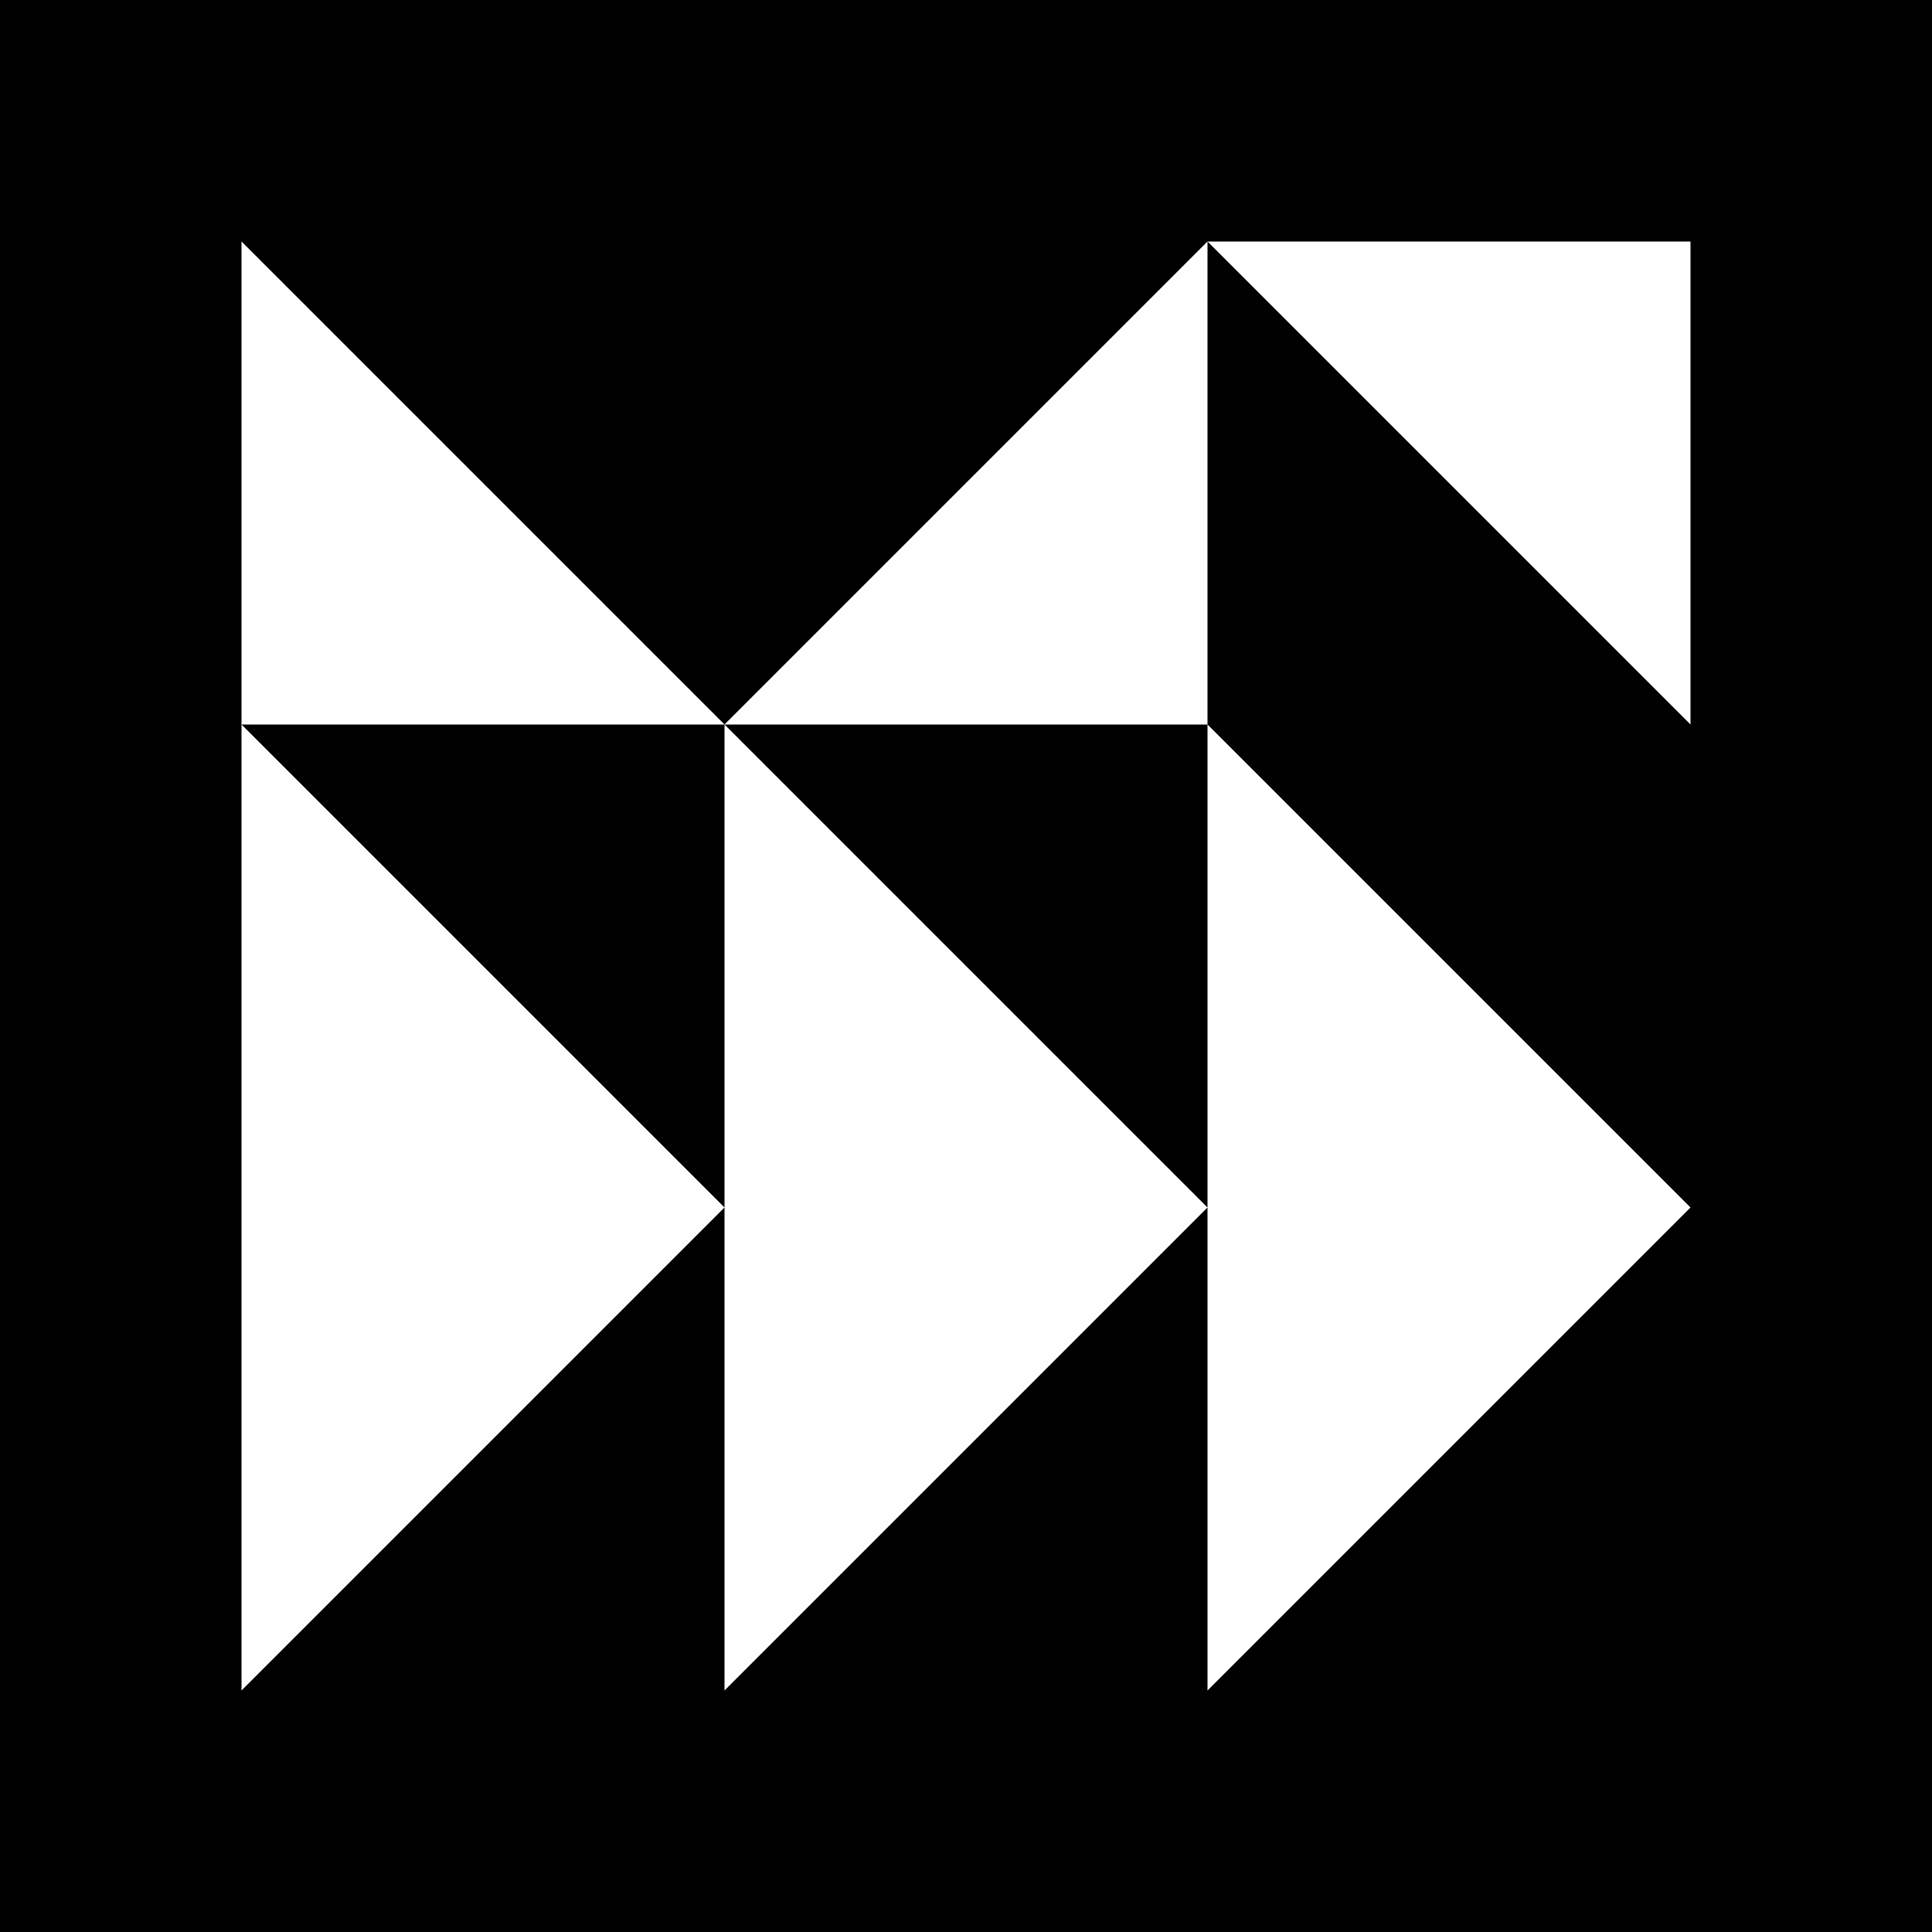
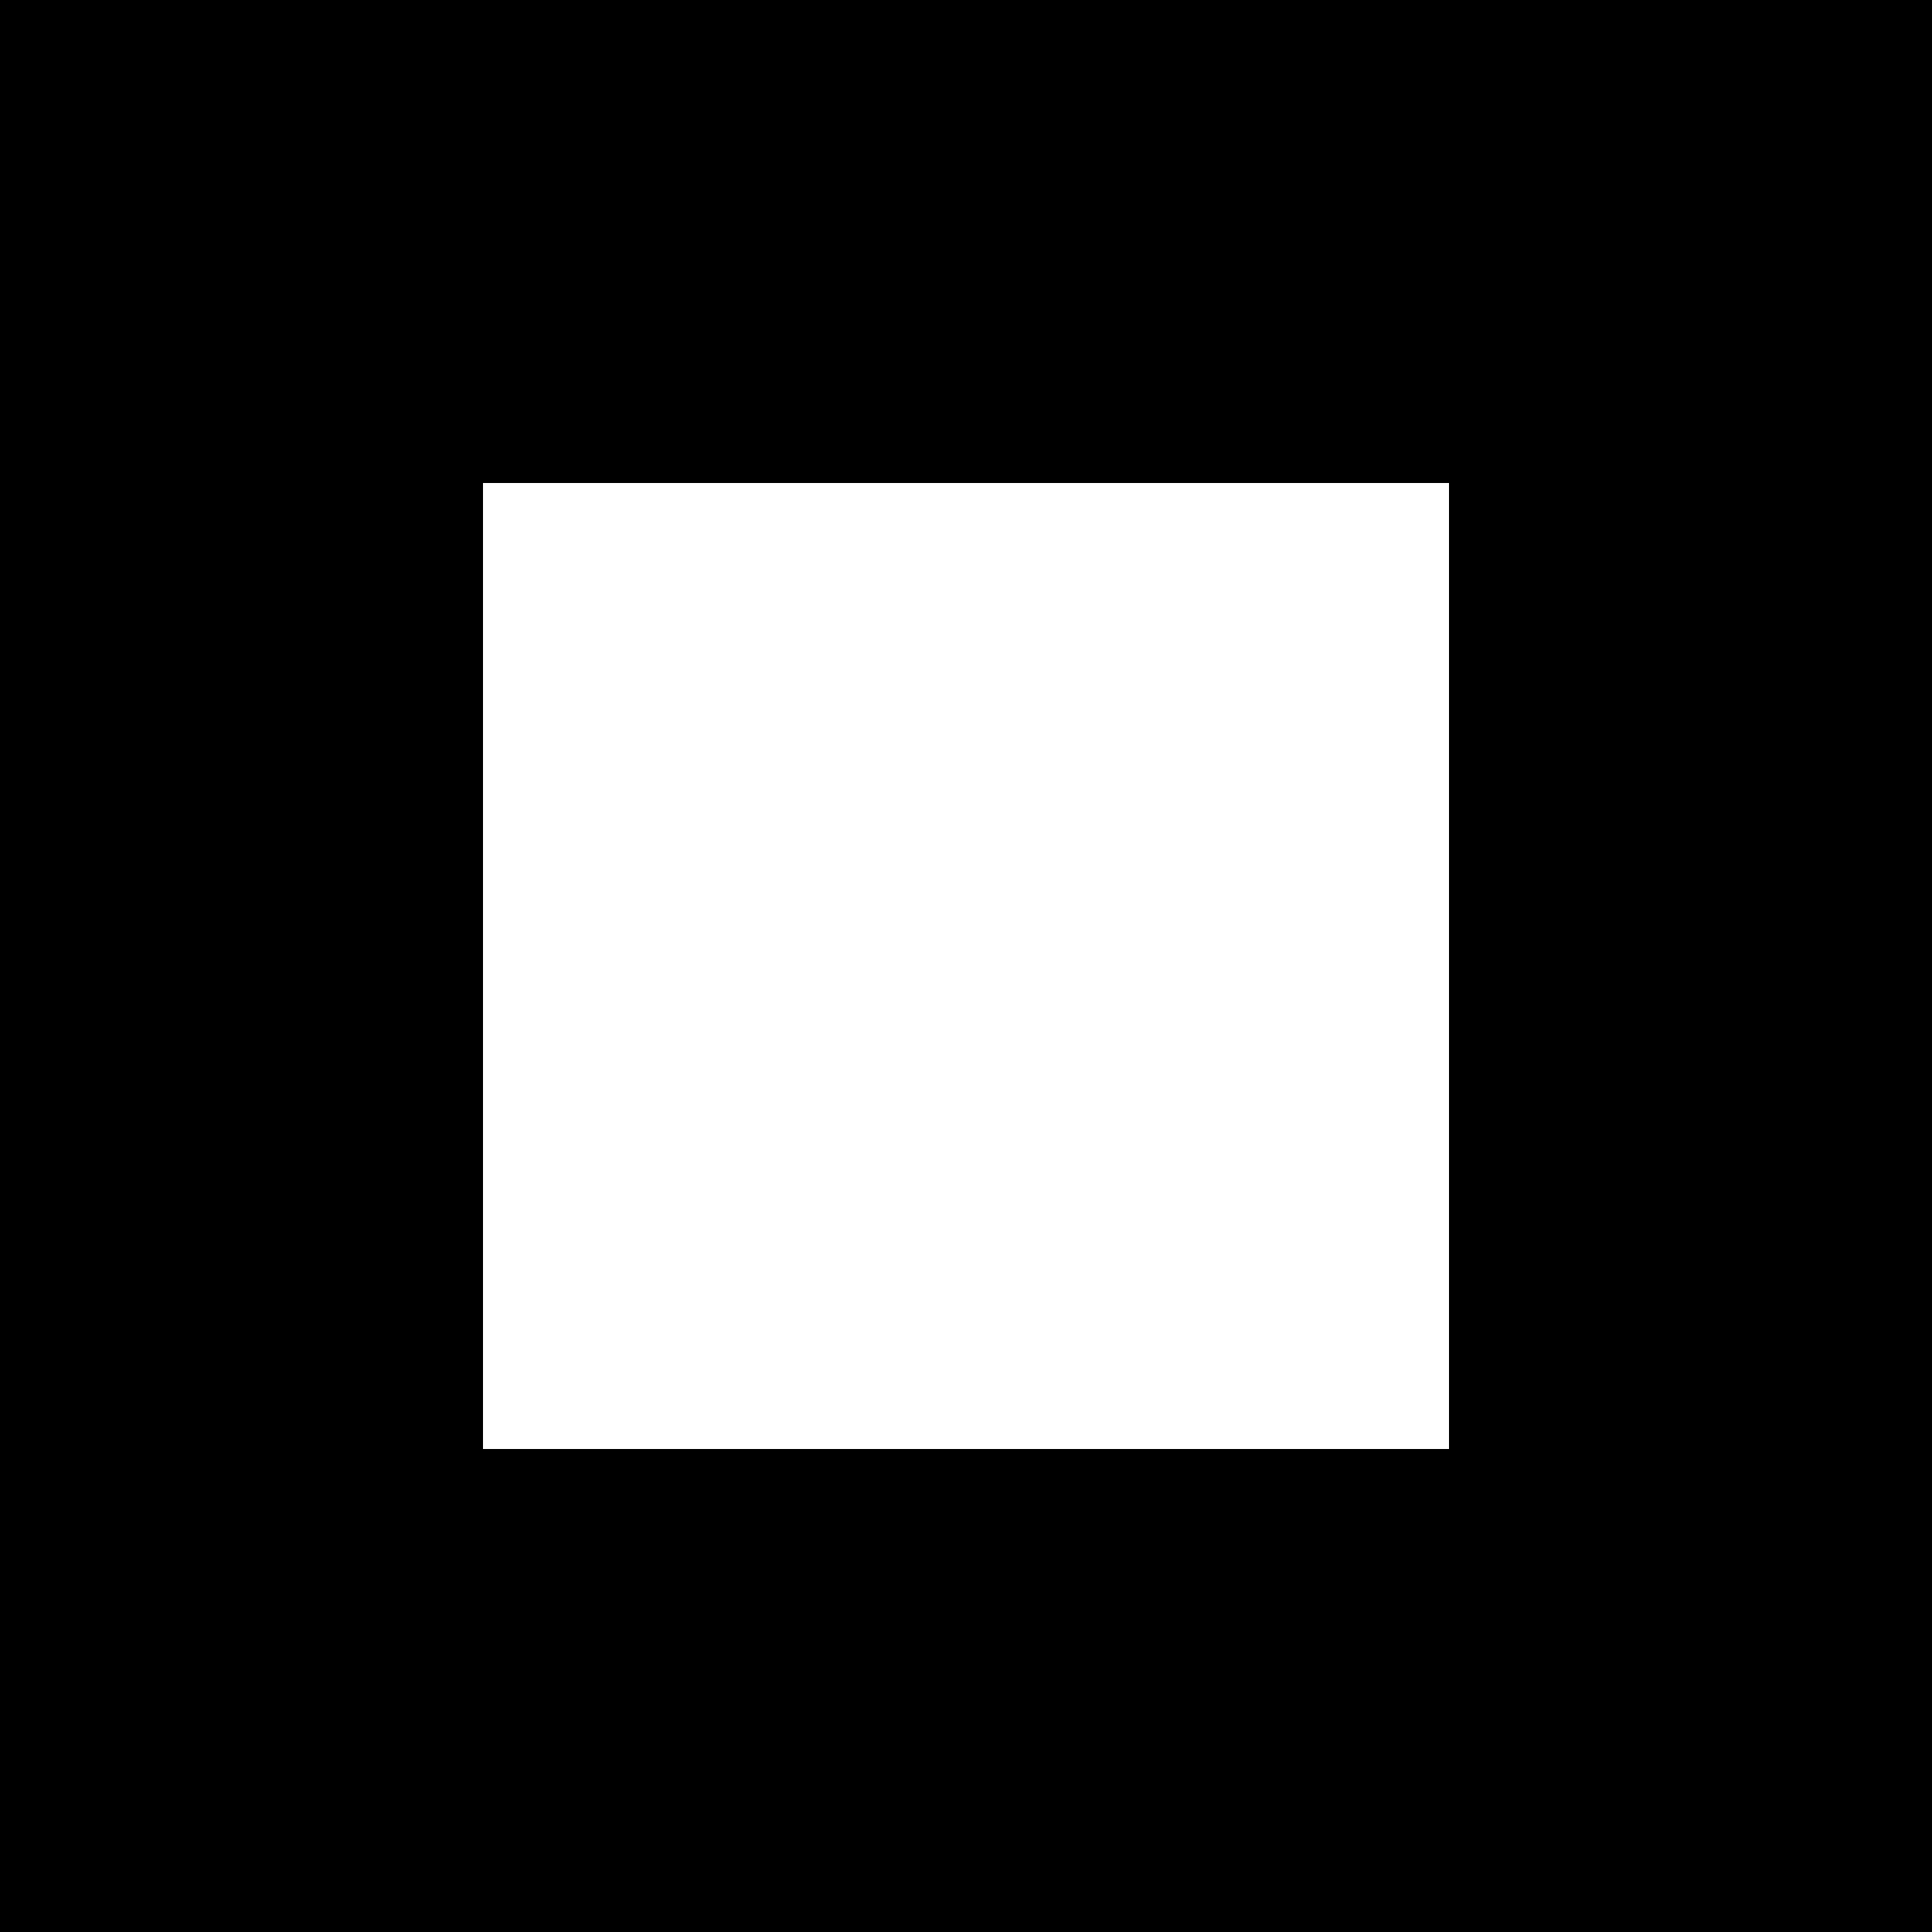
- <svg xmlns="http://www.w3.org/2000/svg" version="1.1" id="_x30_" x="0px" y="0px" viewBox="0 0 512 512" style="enable-background:new 0 0 512 512;" xml:space="preserve">
-   <path d="M64,192l128,128V192H64z M192,192l128,128V192H192z M192,192l128,128V192H192z M192,320V192H64L192,320z M0,0v512h512V0H0z   M448,192L320,64v128l128,128L320,448V320L192,448V320L64,448V64l128,128L320,64h128V192z M320,320V192H192L320,320z M64,192  l128,128V192H64z M64,192l128,128V192H64z M64,192l128,128V192H64z" />
+ <svg xmlns="http://www.w3.org/2000/svg" version="1.0" width="512pt" height="512pt" viewBox="0 0 512 512" preserveAspectRatio="xMidYMid meet">
+   <g transform="translate(0,512) scale(0.1,-0.1)" fill="#000000" stroke="none">
+     <path d="M0 2560 l0 -2560 2560 0 2560 0 0 2560 0 2560 -2560 0 -2560 0 0 -2560z m3840 0 l0 -1280 -1280 0 -1280 0 0 1280 0 1280 1280 0 1280 0 0 -1280z" />
+   </g>
</svg>
